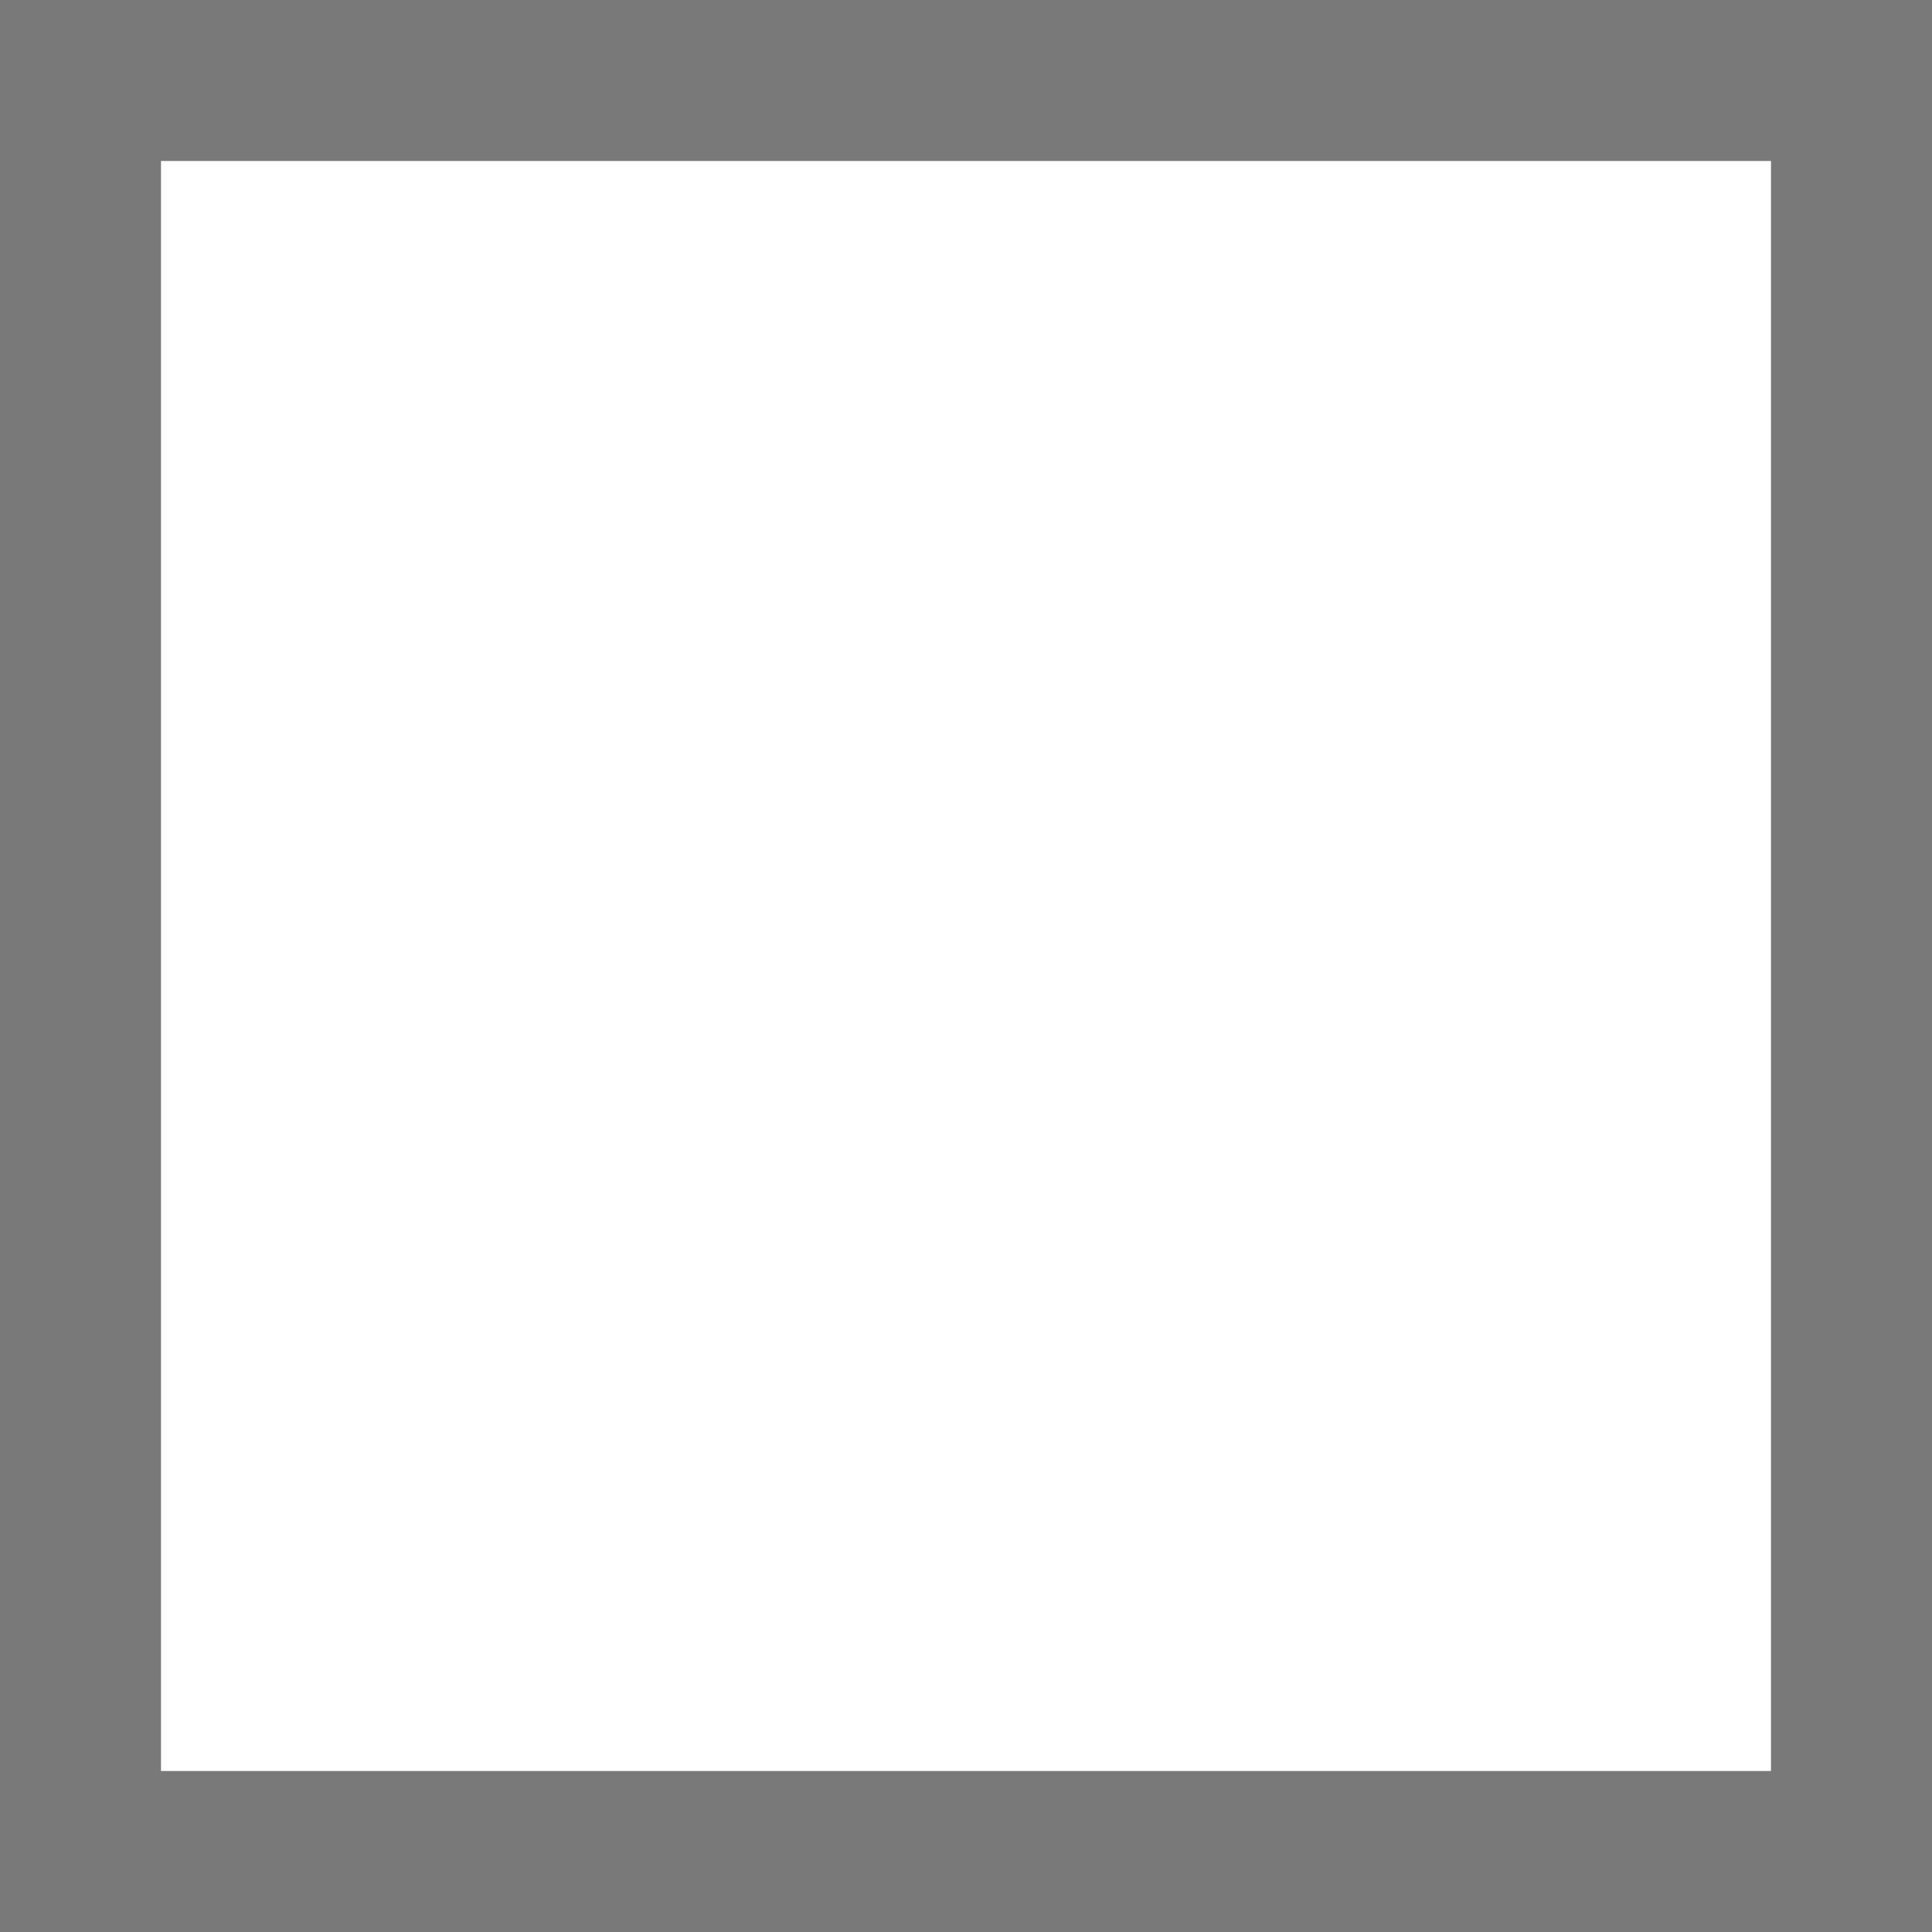
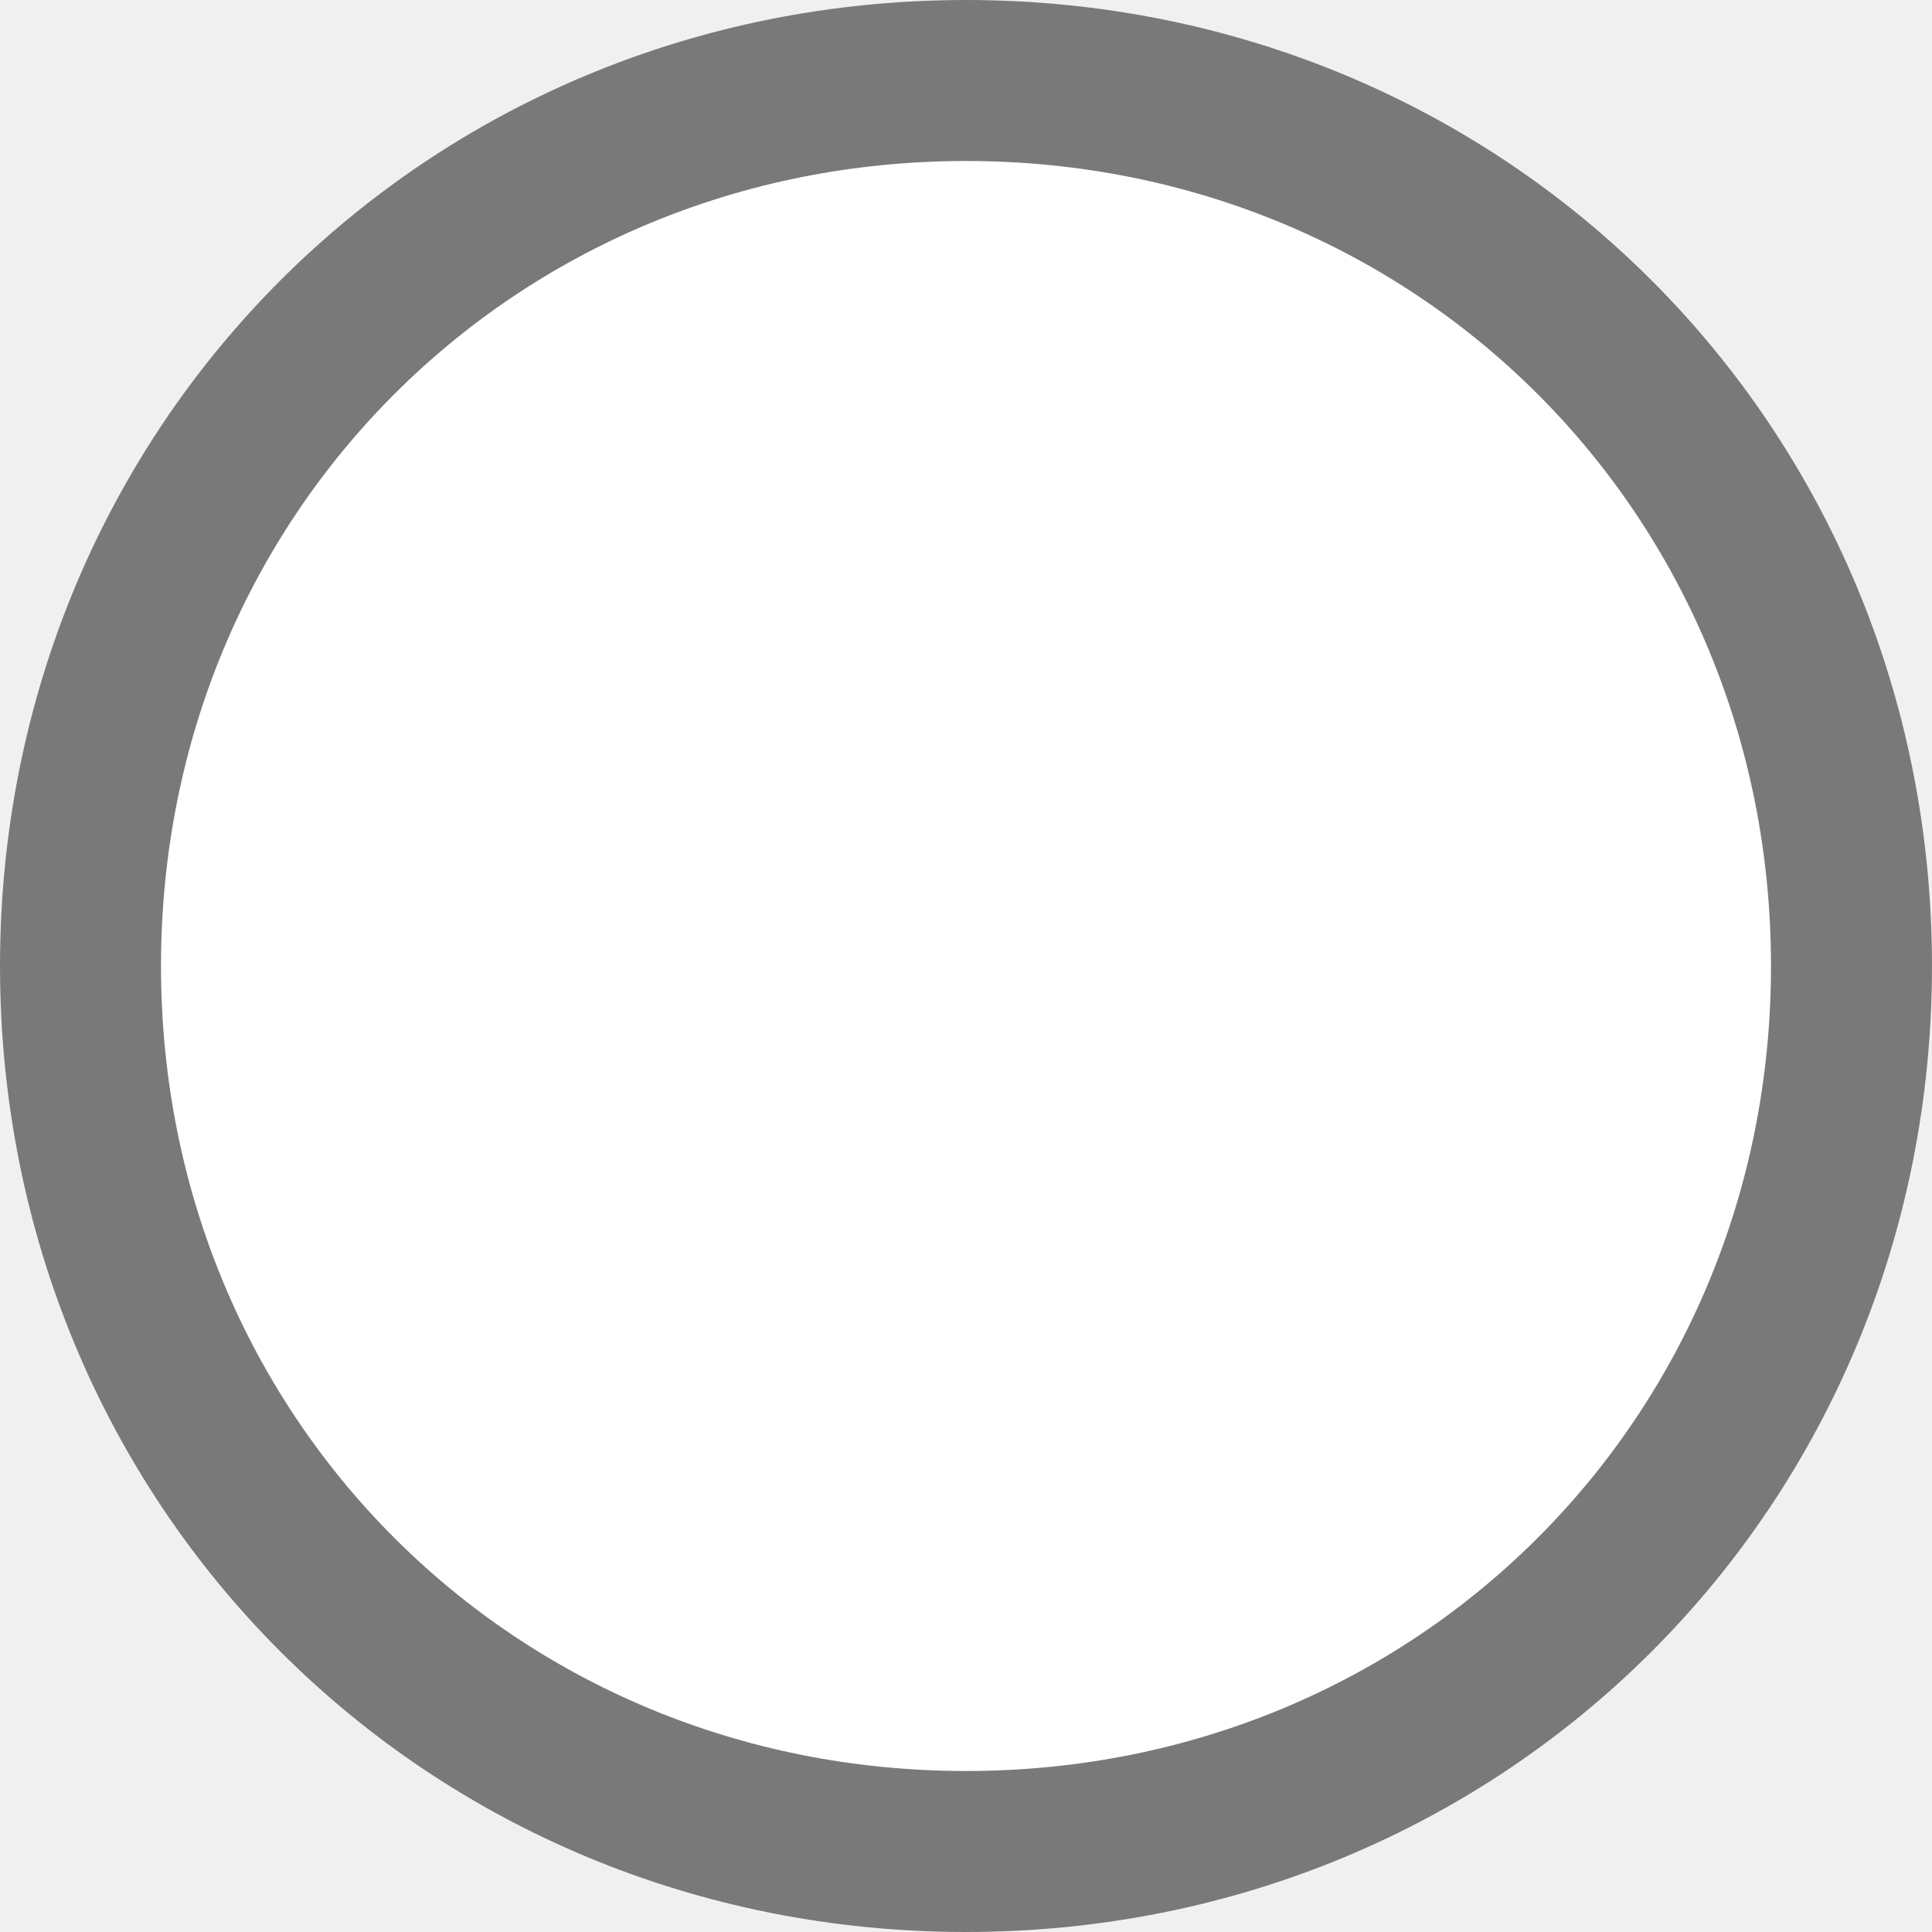
- <svg xmlns="http://www.w3.org/2000/svg" version="1.1" width="12px" height="12px" viewBox="50 505.5  12 12">
-   <path d="M 50.5 506  L 61.5 506  L 61.5 517  L 50.5 517  L 50.5 506  Z " fill-rule="nonzero" fill="#ffffff" stroke="none" />
-   <path d="M 50.5 506  L 61.5 506  L 61.5 517  L 50.5 517  L 50.5 506  Z " stroke-width="1" stroke="#797979" fill="none" />
+ <svg xmlns="http://www.w3.org/2000/svg" version="1.1" width="12px" height="12px" viewBox="525 544  12 12">
+   <path d="M 531 544  C 534.36 544  537 546.64  537 550  C 537 553.36  534.36 556  531 556  C 527.64 556  525 553.36  525 550  C 525 546.64  527.64 544  531 544  Z " fill-rule="nonzero" fill="#ffffff" stroke="none" />
+   <path d="M 531 544.5  C 534.08 544.5  536.5 546.92  536.5 550  C 536.5 553.08  534.08 555.5  531 555.5  C 527.92 555.5  525.5 553.08  525.5 550  C 525.5 546.92  527.92 544.5  531 544.5  Z " stroke-width="1" stroke="#797979" fill="none" />
</svg>
